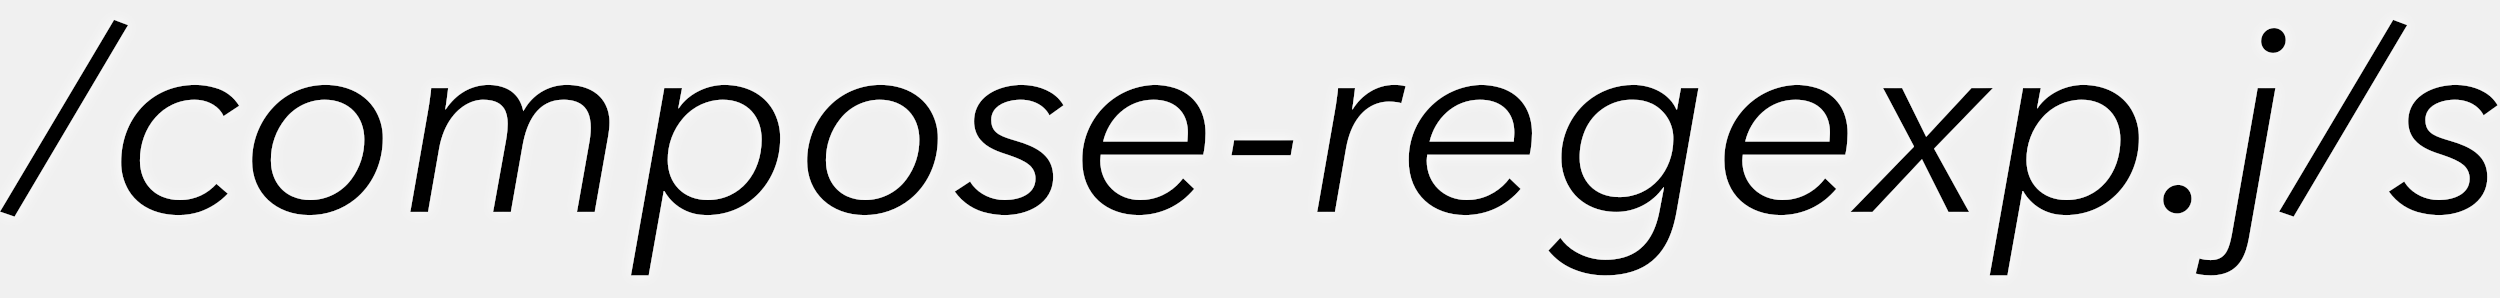
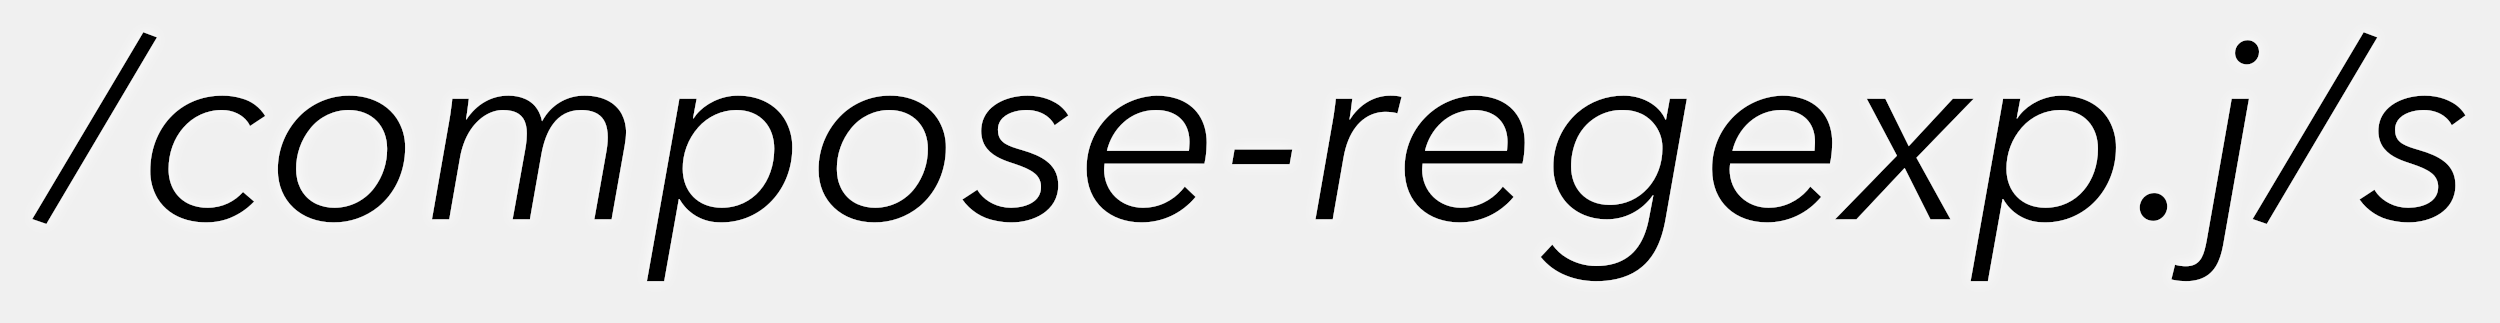
- <svg xmlns="http://www.w3.org/2000/svg" width="378pt" height="45pt" viewBox="0 0 378 39">
+ <svg xmlns="http://www.w3.org/2000/svg" width="388pt" height="50pt" viewBox="0 0 388 50" style="border:1px solid red">
  <style>
  path {
    fill: #000;
    filter: drop-shadow(0px 0px 1px rgba(255, 255, 255, 1));
  }
@media (prefers-color-scheme: dark) {
  path {
    fill: #fff;
    filter: drop-shadow(0px 0px 3px rgba(0, 0, 0, 1));
  }
}
</style>
-   <g stroke-linecap="round" fill-rule="evenodd" fill="#000000">
+   <g stroke-linecap="round" fill-rule="evenodd" fill="#000000" transform="translate(5,5)">
    <path d="M 67.4 13.52 L 67.32 13.52 C 67.479 12.725 67.638 11.337 67.758 10.339 A 221.716 221.716 0 0 1 67.76 10.32 L 65.2 10.32 A 30.714 30.714 0 0 1 65.124 11.036 C 64.992 12.155 64.788 13.466 64.627 14.302 A 20.268 20.268 0 0 1 64.6 14.44 L 62.04 29.04 L 64.72 29.04 L 66.4 19.44 A 12.357 12.357 0 0 1 67.167 16.783 C 68.445 13.746 70.731 12.224 72.749 12.09 A 4.391 4.391 0 0 1 73.04 12.08 A 5.94 5.94 0 0 1 74.383 12.218 C 76.12 12.622 76.76 13.891 76.76 15.72 A 11.758 11.758 0 0 1 76.714 16.727 C 76.676 17.168 76.614 17.635 76.528 18.114 A 16.78 16.78 0 0 1 76.52 18.16 L 74.56 29.04 L 77.24 29.04 L 79 19.08 A 18.94 18.94 0 0 1 79.021 18.963 C 79.636 15.521 81.244 12.08 85.16 12.08 A 6.304 6.304 0 0 1 86.688 12.248 C 88.181 12.622 88.944 13.601 89.209 15.012 A 7.113 7.113 0 0 1 89.32 16.32 A 11.399 11.399 0 0 1 89.252 17.529 A 14.303 14.303 0 0 1 89.08 18.68 L 87.24 29.04 L 89.92 29.04 L 91.96 17.56 C 92.08 16.84 92.16 16.2 92.16 15.56 A 5.973 5.973 0 0 0 91.497 12.704 C 90.523 10.892 88.513 9.84 85.72 9.84 A 7.292 7.292 0 0 0 79.548 13.12 A 9.314 9.314 0 0 0 79.12 13.8 A 5.548 5.548 0 0 0 78.62 12.334 C 77.615 10.389 75.628 9.857 73.962 9.84 A 8.177 8.177 0 0 0 73.88 9.84 C 71.2 9.84 68.92 11.24 67.4 13.52 Z M 253.52 28.88 L 256.8 10.32 L 254.16 10.32 L 253.56 13.56 L 253.48 13.56 C 252.44 11.16 249.72 9.84 247 9.84 A 10.828 10.828 0 0 0 239.851 12.448 A 11.022 11.022 0 0 0 236.08 20.84 A 8.404 8.404 0 0 0 237.722 25.988 C 238.795 27.397 240.361 28.409 242.317 28.827 A 9.952 9.952 0 0 0 244.4 29.04 C 247.24 29.04 249.84 27.68 251.52 25.32 L 251.6 25.32 L 250.92 28.88 C 250.307 32.137 248.837 34.952 245.481 35.921 A 9.926 9.926 0 0 1 242.72 36.28 A 8.916 8.916 0 0 1 238.211 35.046 A 7.264 7.264 0 0 1 235.92 32.96 L 234.12 34.88 A 9.366 9.366 0 0 0 238.008 37.748 C 239.347 38.297 240.864 38.61 242.481 38.638 A 13.74 13.74 0 0 0 242.72 38.64 A 14.444 14.444 0 0 0 245.835 38.325 C 251.123 37.158 252.703 32.973 253.391 29.566 A 28.376 28.376 0 0 0 253.52 28.88 Z M 297.72 29.04 L 292.44 19.48 L 301.32 10.32 L 298.08 10.32 L 291.24 17.68 L 287.6 10.32 L 284.72 10.32 L 289.4 19.16 L 279.8 29.04 L 283.12 29.04 L 290.6 21.08 L 294.6 29.04 L 297.72 29.04 Z M 102.64 13.36 L 102.56 13.36 L 103.12 10.32 L 100.44 10.32 L 95.4 38.64 L 98.08 38.64 L 100.36 25.88 L 100.44 25.88 A 7.09 7.09 0 0 0 106.396 29.501 A 8.428 8.428 0 0 0 106.96 29.52 C 113.28 29.52 117.96 24.32 117.96 17.92 A 8.392 8.392 0 0 0 116.842 13.591 C 115.454 11.257 112.859 9.84 109.52 9.84 C 106.843 9.84 104.421 11.146 103.078 12.763 A 5.931 5.931 0 0 0 102.64 13.36 Z M 308.08 13.36 L 308 13.36 L 308.56 10.32 L 305.88 10.32 L 300.84 38.64 L 303.52 38.64 L 305.8 25.88 L 305.88 25.88 A 7.09 7.09 0 0 0 311.836 29.501 A 8.428 8.428 0 0 0 312.4 29.52 C 318.72 29.52 323.4 24.32 323.4 17.92 A 8.392 8.392 0 0 0 322.282 13.591 C 320.894 11.257 318.299 9.84 314.96 9.84 C 312.283 9.84 309.861 11.146 308.518 12.763 A 5.931 5.931 0 0 0 308.08 13.36 Z M 146.68 24.44 L 144.36 25.96 A 7.967 7.967 0 0 0 149.433 29.243 A 11.735 11.735 0 0 0 152 29.52 C 155.28 29.52 159.24 27.84 159.24 23.76 C 159.24 21.125 157.655 19.663 154.74 18.64 A 20.252 20.252 0 0 0 153.6 18.28 C 151.493 17.663 150.145 17.21 149.915 15.635 A 3.56 3.56 0 0 1 149.88 15.12 A 2.464 2.464 0 0 1 150.291 13.718 C 151.059 12.572 152.759 12.11 154.181 12.081 A 6.994 6.994 0 0 1 154.32 12.08 A 5.841 5.841 0 0 1 156.188 12.372 C 157.333 12.757 158.196 13.499 158.68 14.44 L 160.8 12.92 A 5.29 5.29 0 0 0 158.793 10.931 C 158.006 10.469 157.071 10.135 156.044 9.966 A 9.626 9.626 0 0 0 154.48 9.84 A 10.484 10.484 0 0 0 153.348 9.902 C 150.436 10.218 147.524 11.774 147.295 14.916 A 5.536 5.536 0 0 0 147.28 15.32 A 4.682 4.682 0 0 0 147.564 16.986 C 148.198 18.669 149.801 19.51 151.403 20.079 A 20.82 20.82 0 0 0 152 20.28 A 43.768 43.768 0 0 1 152.508 20.448 C 153.816 20.89 154.824 21.315 155.507 21.86 A 2.603 2.603 0 0 1 156.56 24.04 C 156.56 26.282 154.278 27.209 151.996 27.239 A 8.748 8.748 0 0 1 151.88 27.24 C 149.861 27.24 148.135 26.303 147.127 25.081 A 4.758 4.758 0 0 1 146.68 24.44 Z M 363.52 24.44 L 361.2 25.96 A 7.967 7.967 0 0 0 366.273 29.243 A 11.735 11.735 0 0 0 368.84 29.52 C 372.12 29.52 376.08 27.84 376.08 23.76 C 376.08 21.125 374.495 19.663 371.58 18.64 A 20.252 20.252 0 0 0 370.44 18.28 C 368.333 17.663 366.985 17.21 366.755 15.635 A 3.56 3.56 0 0 1 366.72 15.12 A 2.464 2.464 0 0 1 367.131 13.718 C 367.899 12.572 369.599 12.11 371.021 12.081 A 6.994 6.994 0 0 1 371.16 12.08 A 5.841 5.841 0 0 1 373.028 12.372 C 374.173 12.757 375.036 13.499 375.52 14.44 L 377.64 12.92 A 5.29 5.29 0 0 0 375.633 10.931 C 374.846 10.469 373.911 10.135 372.884 9.966 A 9.626 9.626 0 0 0 371.32 9.84 A 10.484 10.484 0 0 0 370.188 9.902 C 367.276 10.218 364.364 11.774 364.135 14.916 A 5.536 5.536 0 0 0 364.12 15.32 A 4.682 4.682 0 0 0 364.404 16.986 C 365.038 18.669 366.641 19.51 368.243 20.079 A 20.82 20.82 0 0 0 368.84 20.28 A 43.768 43.768 0 0 1 369.348 20.448 C 370.656 20.89 371.664 21.315 372.347 21.86 A 2.603 2.603 0 0 1 373.4 24.04 C 373.4 26.282 371.118 27.209 368.836 27.239 A 8.748 8.748 0 0 1 368.72 27.24 C 366.701 27.24 364.975 26.303 363.967 25.081 A 4.758 4.758 0 0 1 363.52 24.44 Z M 180.56 25.56 L 178.88 23.96 C 177.688 25.55 175.745 26.944 173.228 27.199 A 8.217 8.217 0 0 1 172.4 27.24 C 169 27.24 166.36 24.76 166.36 21.28 A 4.916 4.916 0 0 1 166.404 20.69 A 72.43 72.43 0 0 1 166.44 20.4 L 181.92 20.4 A 8.237 8.237 0 0 0 182.057 19.755 C 182.227 18.781 182.28 17.68 182.28 17.16 C 182.28 13.826 180.66 11.278 177.586 10.289 A 10.122 10.122 0 0 0 174.48 9.84 A 11.236 11.236 0 0 0 163.641 21.138 A 11.649 11.649 0 0 0 163.64 21.28 C 163.64 26.52 167.36 29.52 172.16 29.52 C 175.4 29.52 178.4 28.16 180.56 25.56 Z M 229.92 25.56 L 228.24 23.96 C 227.048 25.55 225.105 26.944 222.588 27.199 A 8.217 8.217 0 0 1 221.76 27.24 C 218.36 27.24 215.72 24.76 215.72 21.28 A 4.916 4.916 0 0 1 215.764 20.69 A 72.43 72.43 0 0 1 215.8 20.4 L 231.28 20.4 A 8.237 8.237 0 0 0 231.417 19.755 C 231.587 18.781 231.64 17.68 231.64 17.16 C 231.64 13.826 230.02 11.278 226.946 10.289 A 10.122 10.122 0 0 0 223.84 9.84 A 11.236 11.236 0 0 0 213.001 21.138 A 11.649 11.649 0 0 0 213 21.28 C 213 26.52 216.72 29.52 221.52 29.52 C 224.76 29.52 227.76 28.16 229.92 25.56 Z M 277.64 25.56 L 275.96 23.96 C 274.768 25.55 272.825 26.944 270.308 27.199 A 8.217 8.217 0 0 1 269.48 27.24 C 266.08 27.24 263.44 24.76 263.44 21.28 A 4.916 4.916 0 0 1 263.484 20.69 A 72.43 72.43 0 0 1 263.52 20.4 L 279 20.4 A 8.237 8.237 0 0 0 279.137 19.755 C 279.307 18.781 279.36 17.68 279.36 17.16 C 279.36 13.826 277.74 11.278 274.666 10.289 A 10.122 10.122 0 0 0 271.56 9.84 A 11.236 11.236 0 0 0 260.721 21.138 A 11.649 11.649 0 0 0 260.72 21.28 C 260.72 26.52 264.44 29.52 269.24 29.52 C 272.48 29.52 275.48 28.16 277.64 25.56 Z M 34.44 26.28 L 32.72 24.8 C 31.4 26.24 29.56 27.24 27.2 27.24 A 6.832 6.832 0 0 1 24.515 26.73 C 22.368 25.818 21.16 23.766 21.16 21.24 C 21.16 16.24 24.6 12.08 29.44 12.08 C 31.179 12.08 32.656 12.836 33.451 13.951 A 3.499 3.499 0 0 1 33.8 14.56 L 36.16 13 A 6.054 6.054 0 0 0 32.532 10.275 A 10.22 10.22 0 0 0 29.52 9.84 C 22.76 9.84 18.32 15.08 18.32 21.48 A 8.244 8.244 0 0 0 19.454 25.809 C 20.422 27.401 21.975 28.558 23.986 29.126 A 11.083 11.083 0 0 0 27 29.52 A 10.115 10.115 0 0 0 30.175 29.032 A 10.552 10.552 0 0 0 34.44 26.28 Z M 363.96 0.8 L 361.84 0 L 344.6 29 L 346.8 29.76 L 363.96 0.8 Z M 19.36 0.8 L 17.24 0 L 0 29 L 2.2 29.76 L 19.36 0.8 Z M 340.08 32.76 L 344.04 10.32 L 341.36 10.32 L 337.48 32.32 C 337.088 34.423 336.632 35.954 334.924 36.263 A 3.849 3.849 0 0 1 334.24 36.32 A 5.96 5.96 0 0 1 333.874 36.308 C 333.527 36.287 333.152 36.236 332.826 36.156 A 3.437 3.437 0 0 1 332.56 36.08 L 332 38.36 A 4.036 4.036 0 0 0 332.358 38.452 C 332.981 38.585 333.775 38.64 334.24 38.64 A 7.003 7.003 0 0 0 336.225 38.38 C 338.72 37.645 339.57 35.453 340.015 33.12 A 21.918 21.918 0 0 0 340.08 32.76 Z M 46.76 29.52 A 10.854 10.854 0 0 0 53.734 27.087 C 56.15 25.104 57.668 22.08 57.86 18.656 A 13.22 13.22 0 0 0 57.88 17.92 A 8.065 8.065 0 0 0 56.548 13.345 C 55.462 11.738 53.766 10.601 51.667 10.11 A 10.654 10.654 0 0 0 49.24 9.84 A 10.803 10.803 0 0 0 41.825 12.694 A 11.79 11.79 0 0 0 38.12 21.4 C 38.12 26.2 41.72 29.52 46.76 29.52 Z M 130.68 29.52 A 10.854 10.854 0 0 0 137.654 27.087 C 140.07 25.104 141.588 22.08 141.78 18.656 A 13.22 13.22 0 0 0 141.8 17.92 A 8.065 8.065 0 0 0 140.468 13.345 C 139.382 11.738 137.686 10.601 135.587 10.11 A 10.654 10.654 0 0 0 133.16 9.84 A 10.803 10.803 0 0 0 125.745 12.694 A 11.79 11.79 0 0 0 122.04 21.4 C 122.04 26.2 125.64 29.52 130.68 29.52 Z M 201.72 14.44 L 199.16 29.04 L 201.84 29.04 L 203.52 19.44 C 204.235 15.376 206.192 13.241 208.446 12.584 A 5.683 5.683 0 0 1 210.04 12.36 C 210.76 12.36 211.6 12.48 211.88 12.6 L 212.52 10.04 C 211.96 9.88 211.44 9.84 210.76 9.84 C 208.12 9.84 205.88 11.36 204.52 13.52 L 204.44 13.52 C 204.599 12.725 204.758 11.337 204.878 10.339 A 221.716 221.716 0 0 1 204.88 10.32 L 202.32 10.32 A 30.714 30.714 0 0 1 202.244 11.036 C 202.112 12.155 201.908 13.466 201.747 14.302 A 20.268 20.268 0 0 1 201.72 14.44 Z M 115.16 18.08 C 115.16 23.16 111.92 27.24 107 27.24 C 103.32 27.24 100.96 24.72 100.96 21.2 A 9.596 9.596 0 0 1 103.348 14.799 A 7.924 7.924 0 0 1 109.28 12.08 C 113.08 12.08 115.16 14.72 115.16 18.08 Z M 320.6 18.08 C 320.6 23.16 317.36 27.24 312.44 27.24 C 308.76 27.24 306.4 24.72 306.4 21.2 A 9.596 9.596 0 0 1 308.788 14.799 A 7.924 7.924 0 0 1 314.72 12.08 C 318.52 12.08 320.6 14.72 320.6 18.08 Z M 53.113 24.117 A 9.935 9.935 0 0 0 55.08 18.08 C 55.08 14.68 52.84 12.08 49.08 12.08 A 7.631 7.631 0 0 0 43.164 14.934 A 9.879 9.879 0 0 0 40.96 21.24 A 7.587 7.587 0 0 0 40.996 21.983 C 41.207 24.126 42.338 25.847 44.183 26.685 A 6.574 6.574 0 0 0 46.92 27.24 A 7.705 7.705 0 0 0 53.113 24.117 Z M 137.033 24.117 A 9.935 9.935 0 0 0 139 18.08 C 139 14.68 136.76 12.08 133 12.08 A 7.631 7.631 0 0 0 127.084 14.934 A 9.879 9.879 0 0 0 124.88 21.24 A 7.587 7.587 0 0 0 124.916 21.983 C 125.127 24.126 126.258 25.847 128.103 26.685 A 6.574 6.574 0 0 0 130.84 27.24 A 7.705 7.705 0 0 0 137.033 24.117 Z M 239.628 16.785 A 10.352 10.352 0 0 0 238.84 20.88 C 238.84 24.12 240.96 26.8 244.84 26.8 C 249.68 26.8 253 22.76 253 18.08 A 5.804 5.804 0 0 0 249.846 12.719 A 6.46 6.46 0 0 0 246.96 12.08 A 7.652 7.652 0 0 0 239.628 16.785 Z M 179.52 18.4 L 166.8 18.4 C 167.6 15 170.44 12.08 174.4 12.08 C 177.464 12.08 179.228 13.736 179.547 16.171 A 6.378 6.378 0 0 1 179.6 17 A 8.354 8.354 0 0 1 179.596 17.243 C 179.588 17.532 179.566 17.868 179.542 18.157 A 15.284 15.284 0 0 1 179.52 18.4 Z M 228.88 18.4 L 216.16 18.4 C 216.96 15 219.8 12.08 223.76 12.08 C 226.824 12.08 228.588 13.736 228.907 16.171 A 6.378 6.378 0 0 1 228.96 17 A 8.354 8.354 0 0 1 228.956 17.243 C 228.948 17.532 228.926 17.868 228.902 18.157 A 15.284 15.284 0 0 1 228.88 18.4 Z M 276.6 18.4 L 263.88 18.4 C 264.68 15 267.52 12.08 271.48 12.08 C 274.544 12.08 276.308 13.736 276.627 16.171 A 6.378 6.378 0 0 1 276.68 17 A 8.354 8.354 0 0 1 276.676 17.243 C 276.668 17.532 276.646 17.868 276.622 18.157 A 15.284 15.284 0 0 1 276.6 18.4 Z M 195.56 18.2 L 186.6 18.2 L 186.2 20.48 L 195.16 20.48 L 195.56 18.2 Z M 331.36 27.08 A 2.339 2.339 0 0 0 331.162 26.108 A 1.992 1.992 0 0 0 329.28 24.96 C 328.12 24.96 327.08 25.92 327.08 27.2 A 2.151 2.151 0 0 0 327.326 28.227 C 327.684 28.893 328.393 29.28 329.2 29.28 C 330.4 29.28 331.36 28.24 331.36 27.08 Z M 345.6 3.08 A 1.977 1.977 0 0 0 345.399 2.187 A 1.742 1.742 0 0 0 343.8 1.24 C 342.8 1.24 341.88 2.08 341.88 3.2 A 1.871 1.871 0 0 0 342.079 4.065 C 342.386 4.66 343.013 5 343.72 5 C 344.76 5 345.6 4.12 345.6 3.08 Z" vector-effect="non-scaling-stroke" />
  </g>
</svg>
